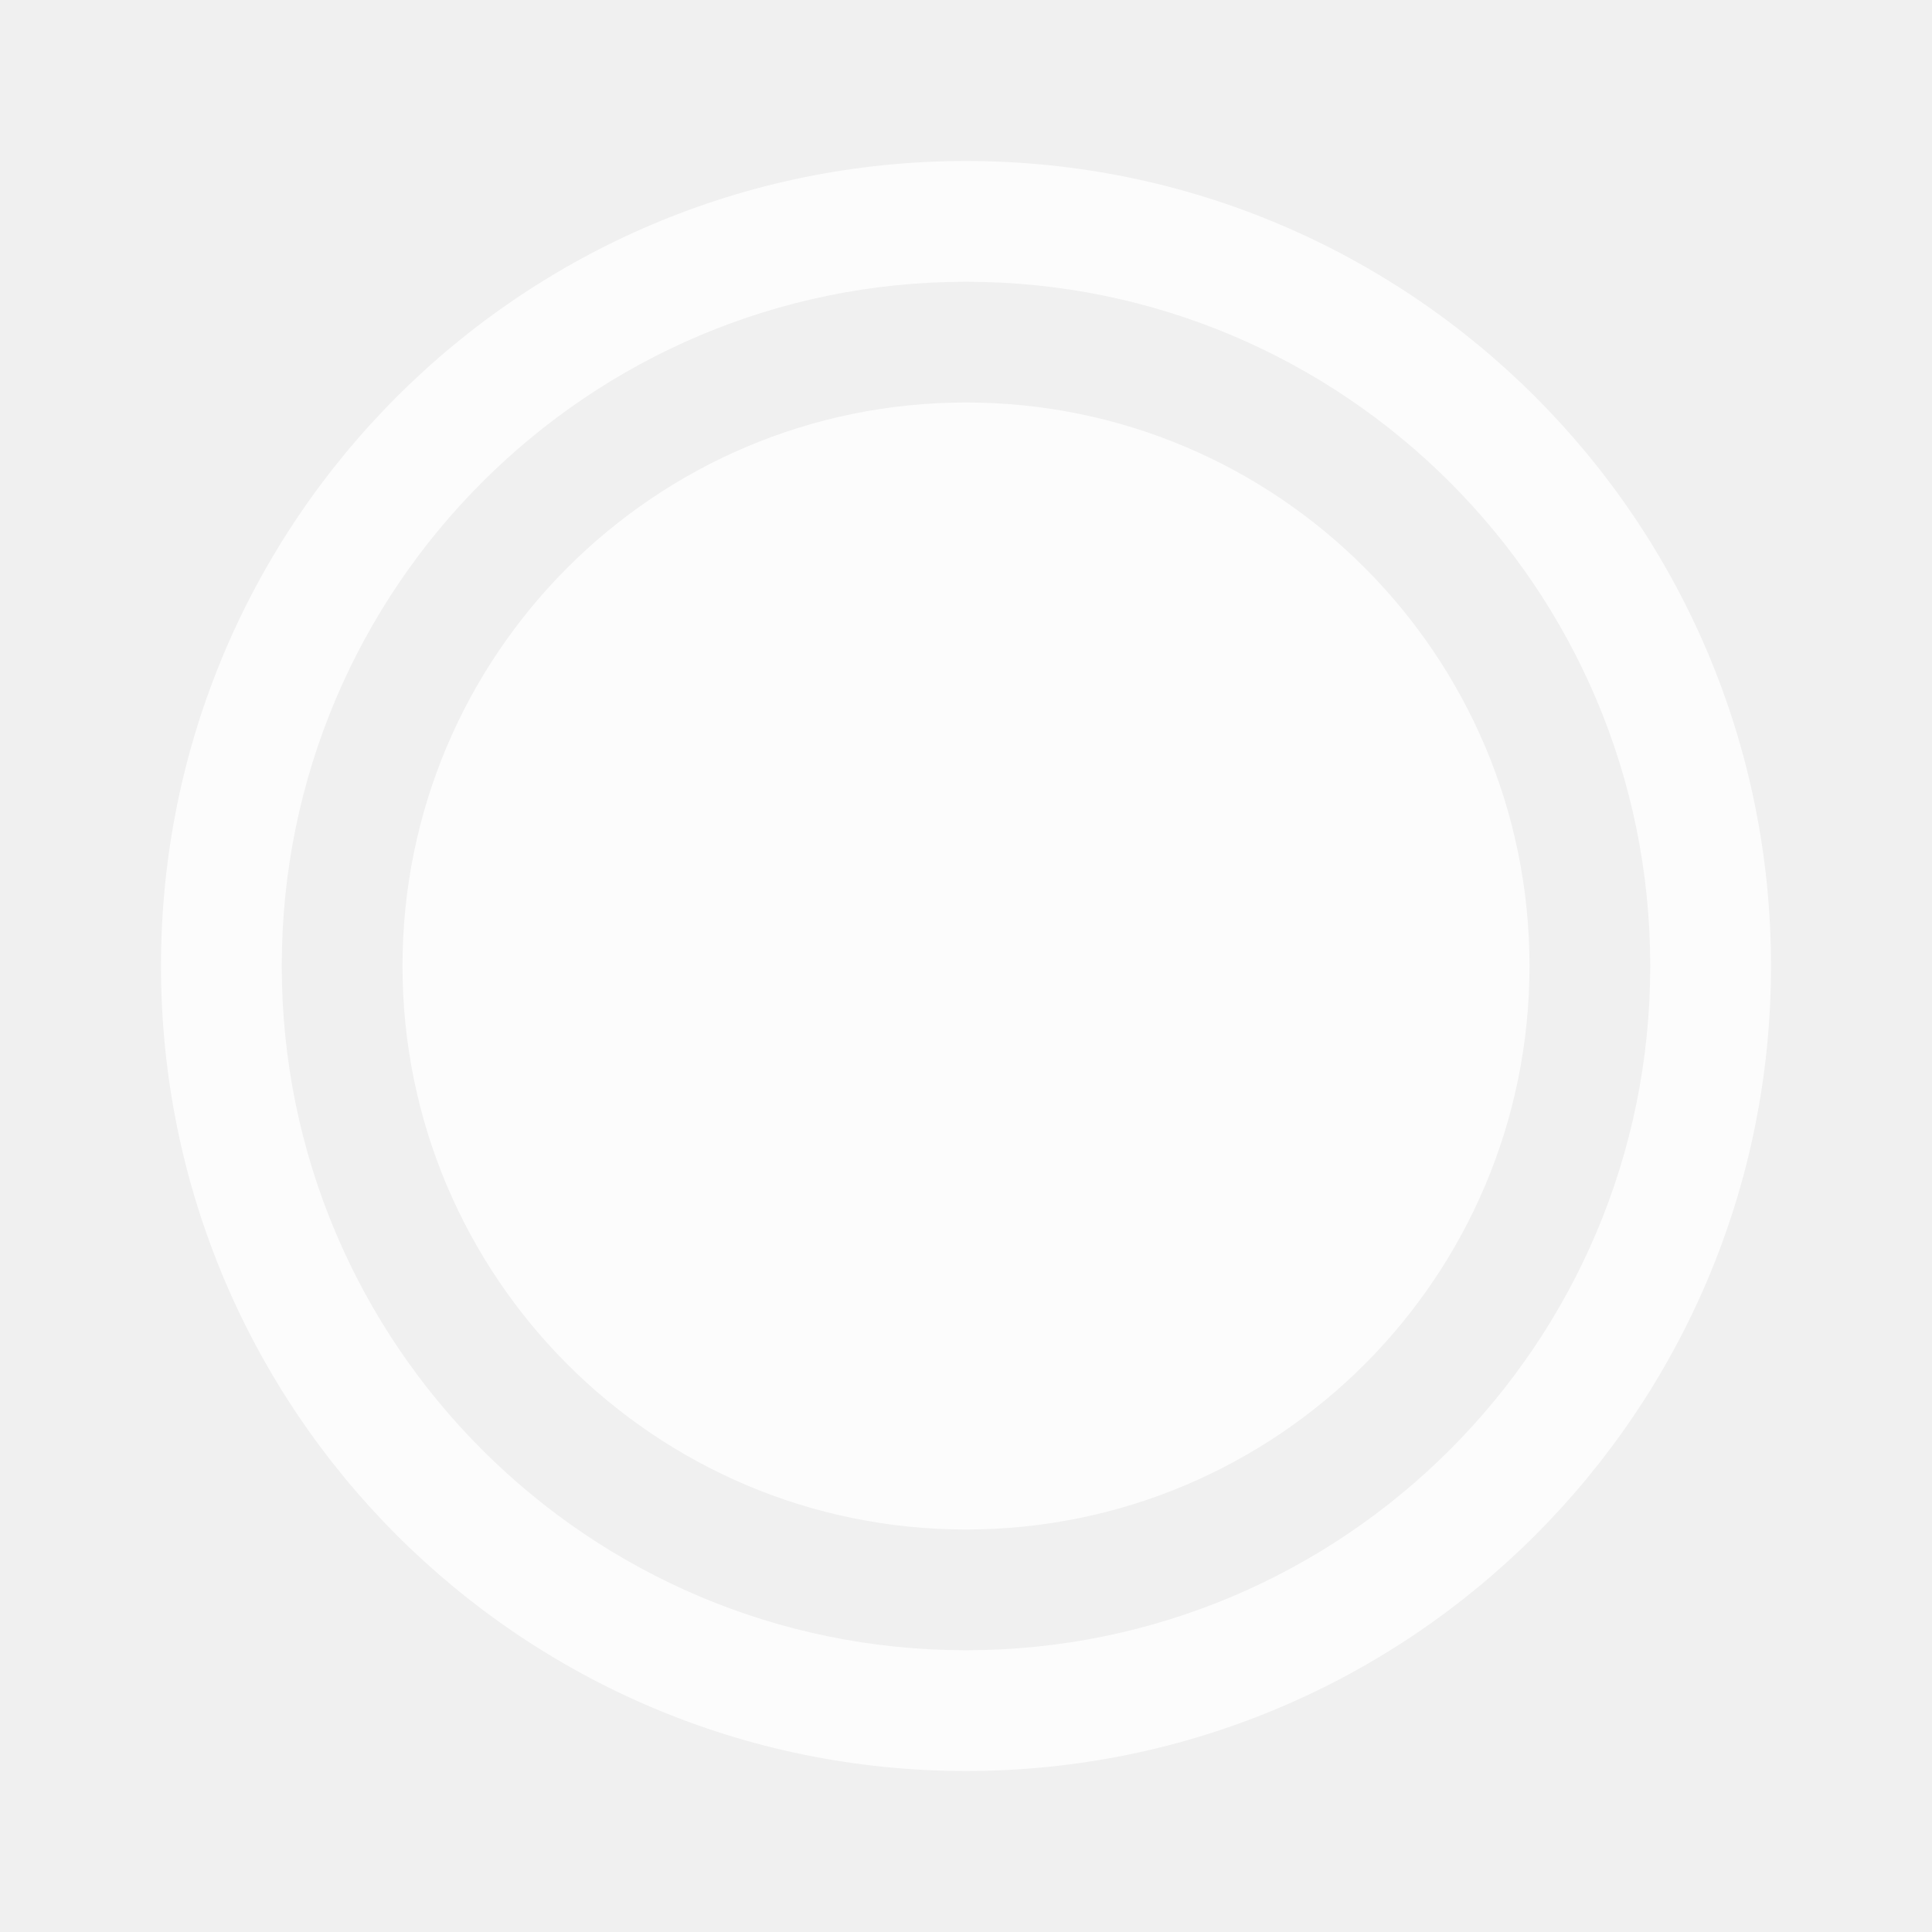
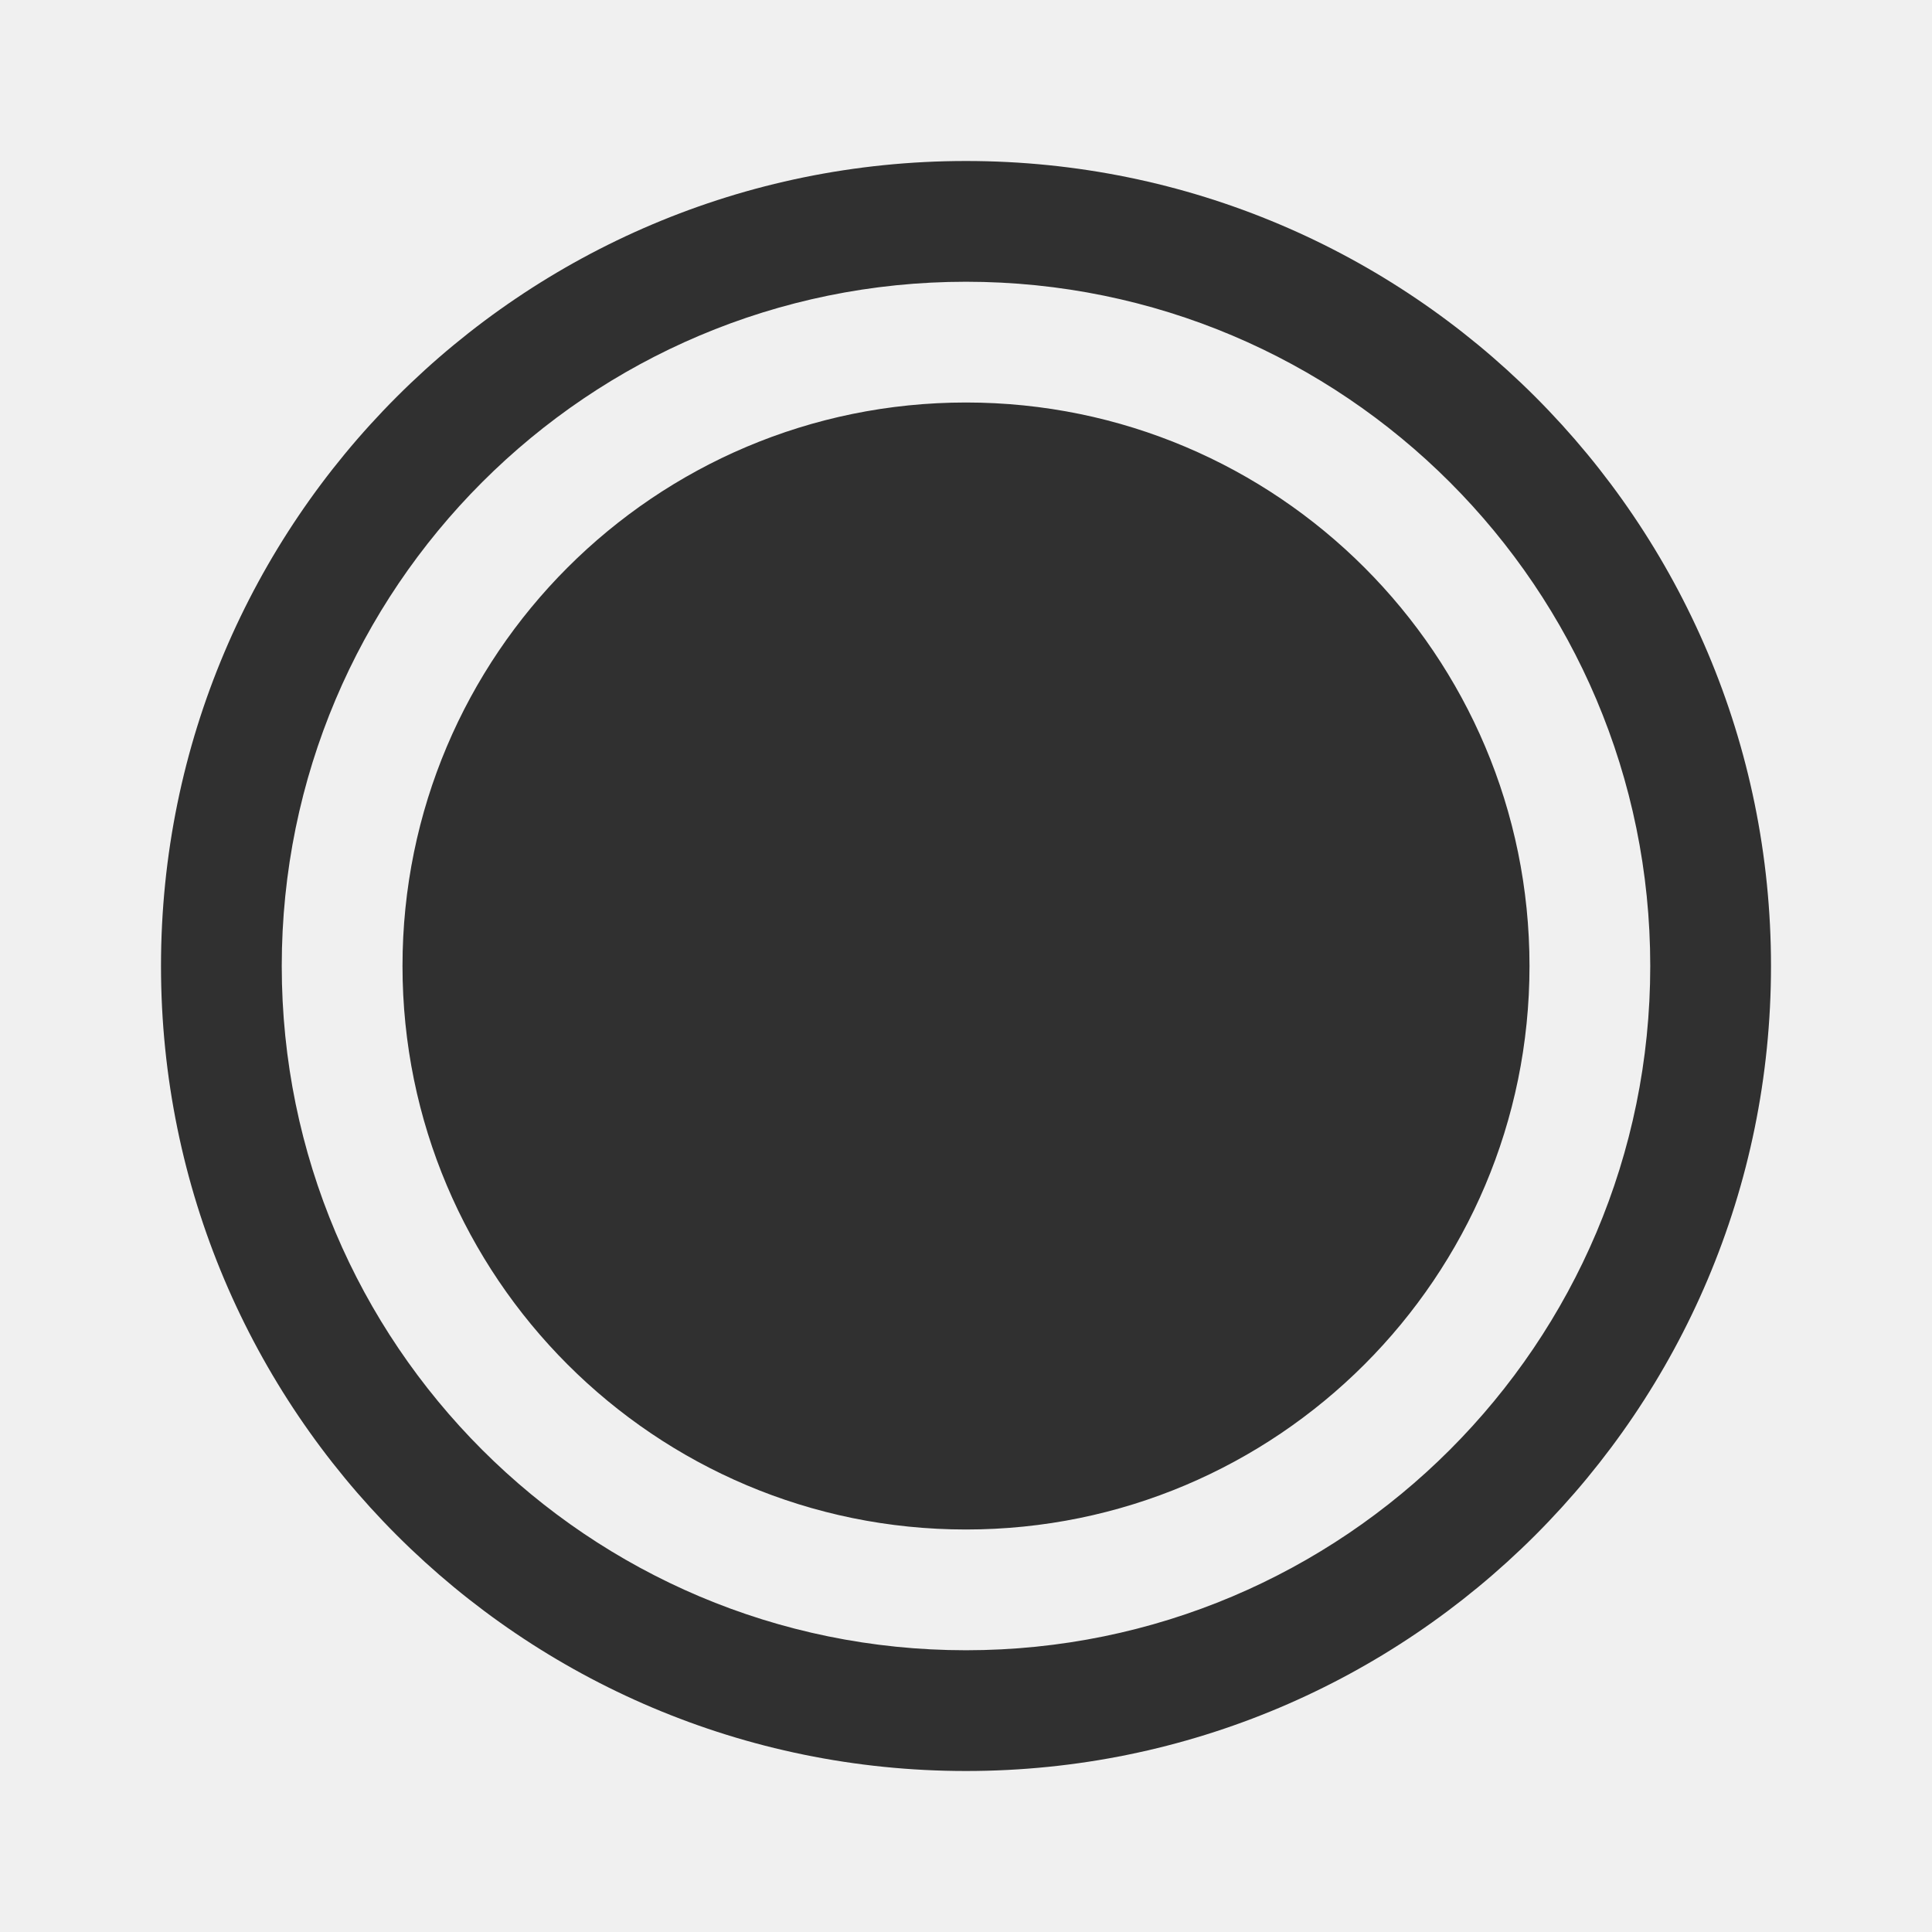
<svg xmlns="http://www.w3.org/2000/svg" width="24" height="24" viewBox="0 0 24 24" fill="none">
-   <path fill-rule="evenodd" clip-rule="evenodd" d="M20.5 12C20.5 16.694 16.694 20.5 12 20.5C7.306 20.5 3.5 16.694 3.5 12C3.5 7.306 7.306 3.5 12 3.5C16.694 3.5 20.5 7.306 20.5 12ZM22 12C22 17.523 17.523 22 12 22C6.477 22 2 17.523 2 12C2 6.477 6.477 2 12 2C17.523 2 22 6.477 22 12ZM12 19C15.866 19 19 15.866 19 12C19 8.134 15.866 5 12 5C8.134 5 5 8.134 5 12C5 15.866 8.134 19 12 19Z" fill="white" fill-opacity="0.8" />
+   <path fill-rule="evenodd" clip-rule="evenodd" d="M20.5 12C20.5 16.694 16.694 20.5 12 20.5C7.306 20.5 3.5 16.694 3.5 12C3.5 7.306 7.306 3.5 12 3.5C16.694 3.5 20.5 7.306 20.5 12ZM22 12C22 17.523 17.523 22 12 22C6.477 22 2 17.523 2 12C2 6.477 6.477 2 12 2C17.523 2 22 6.477 22 12ZM12 19C15.866 19 19 15.866 19 12C19 8.134 15.866 5 12 5C8.134 5 5 8.134 5 12C5 15.866 8.134 19 12 19Z" fill="black" fill-opacity="0.8" />
</svg>
